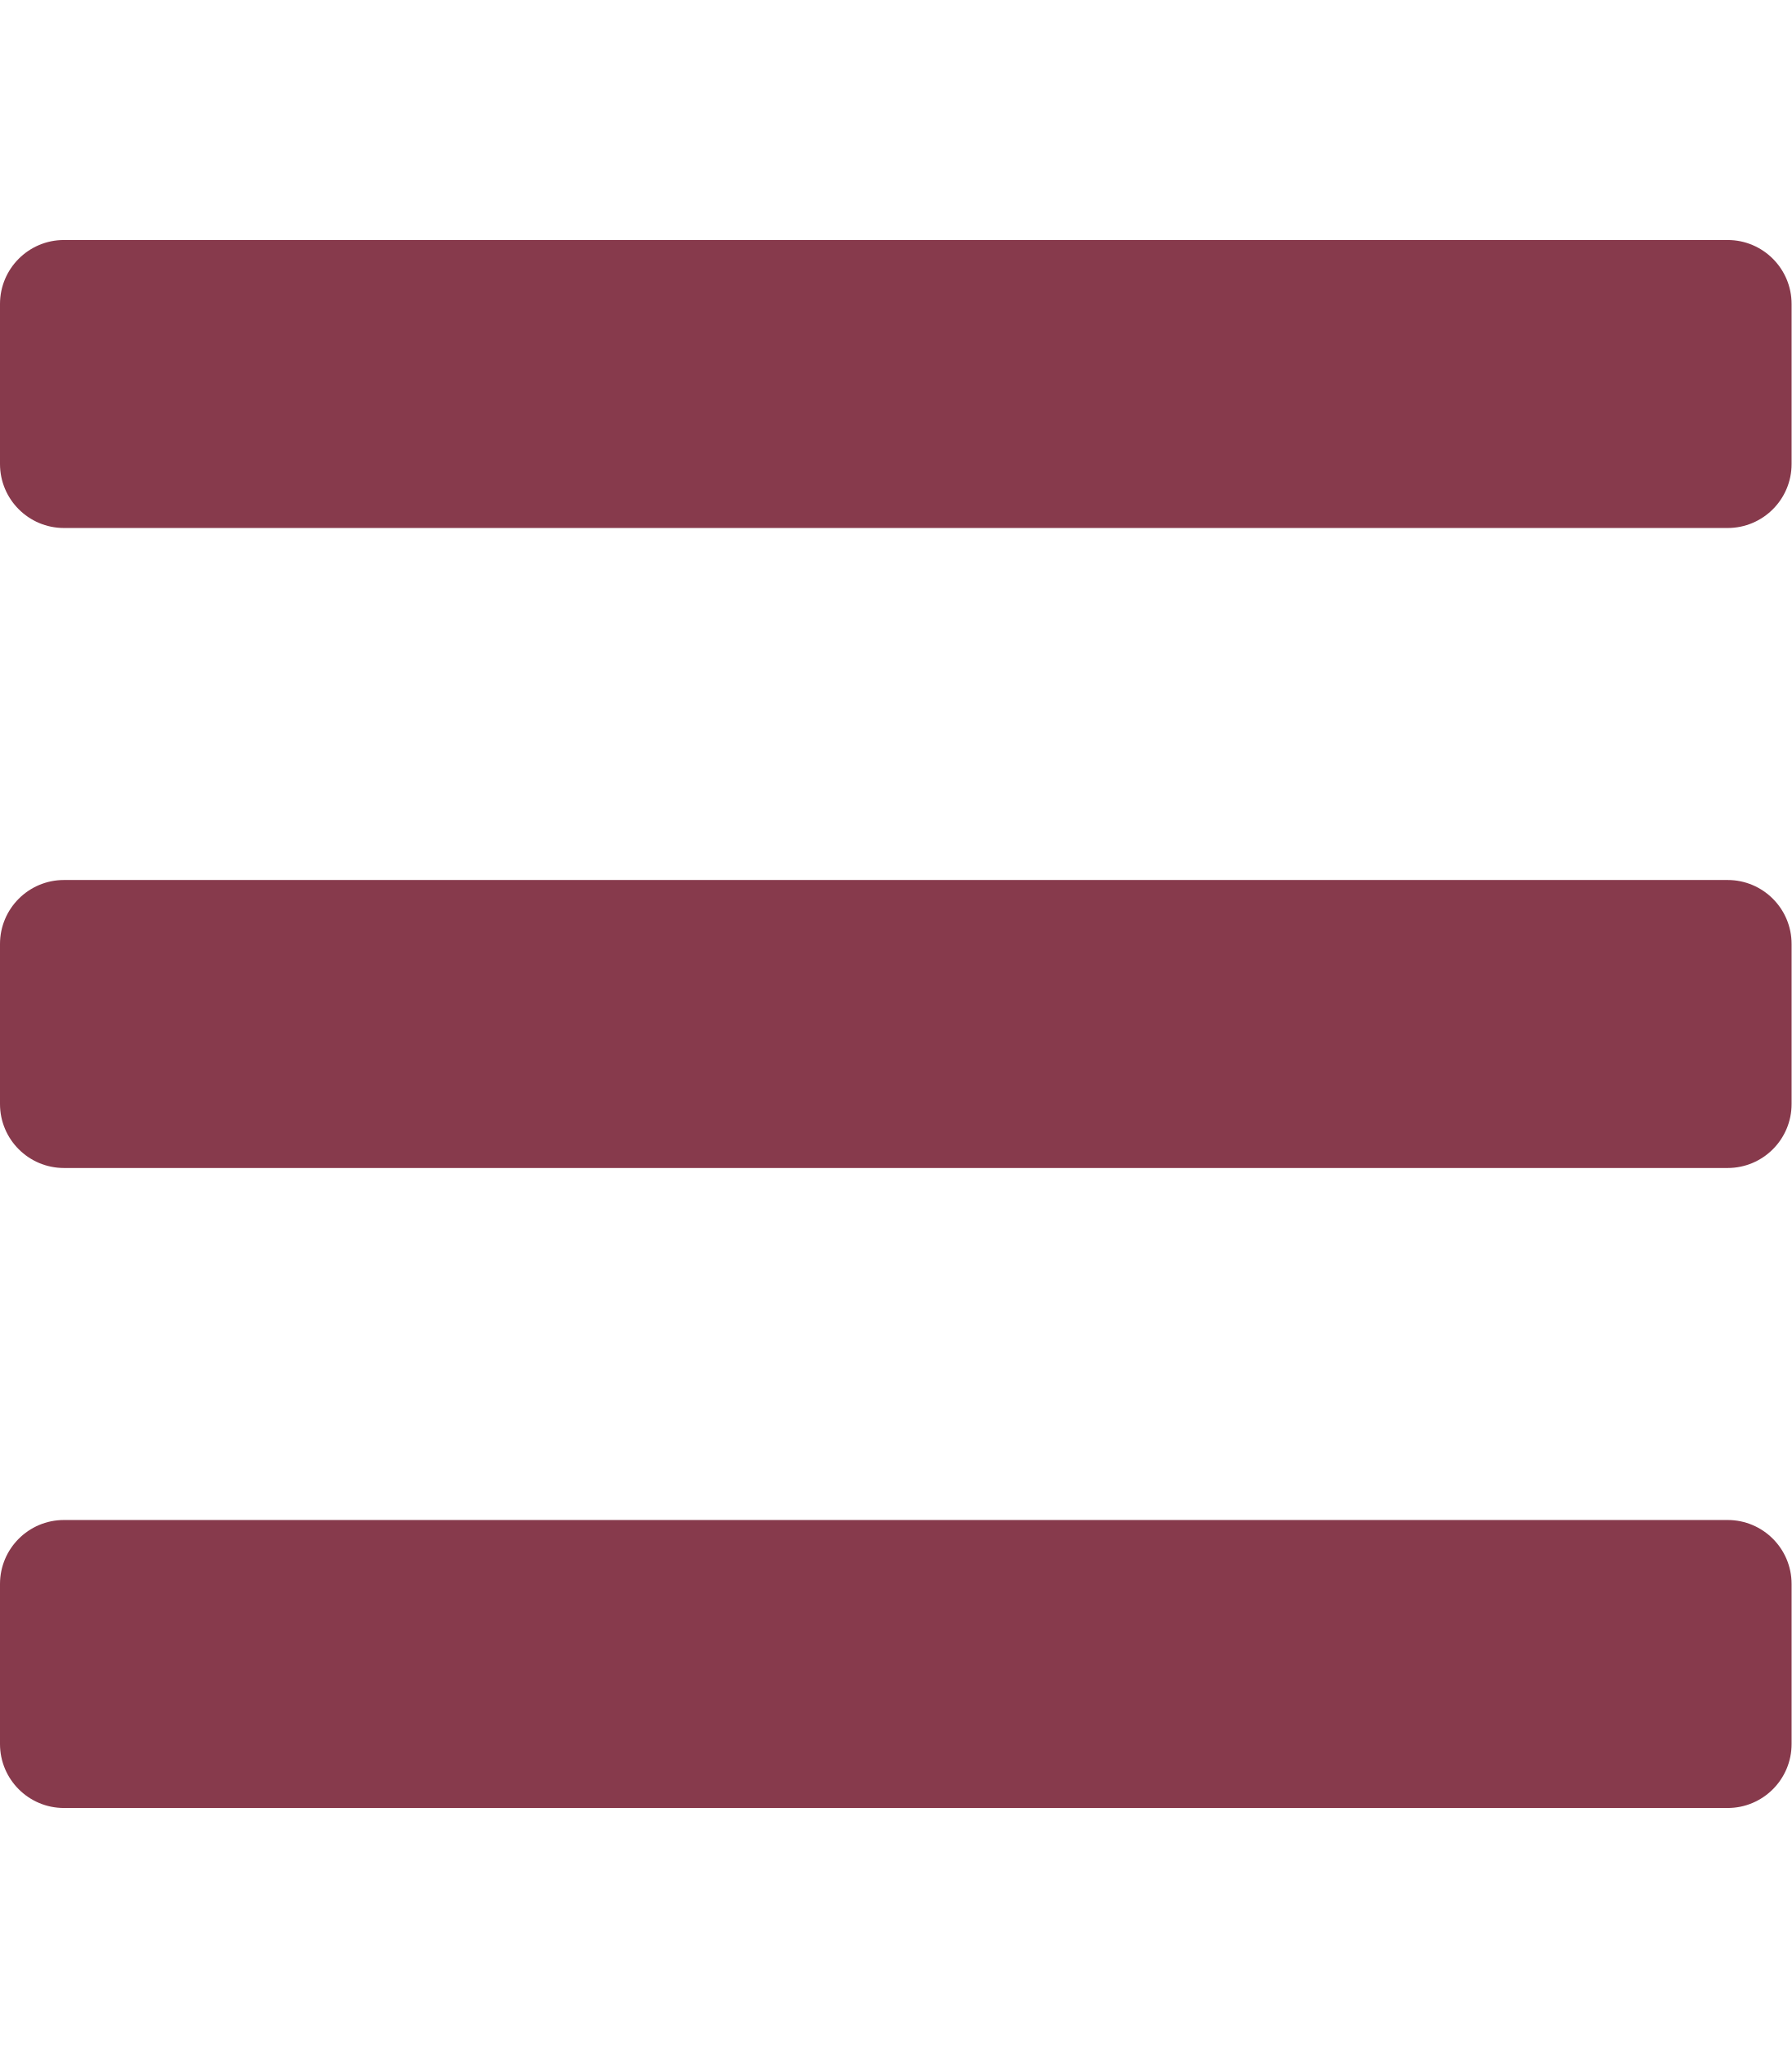
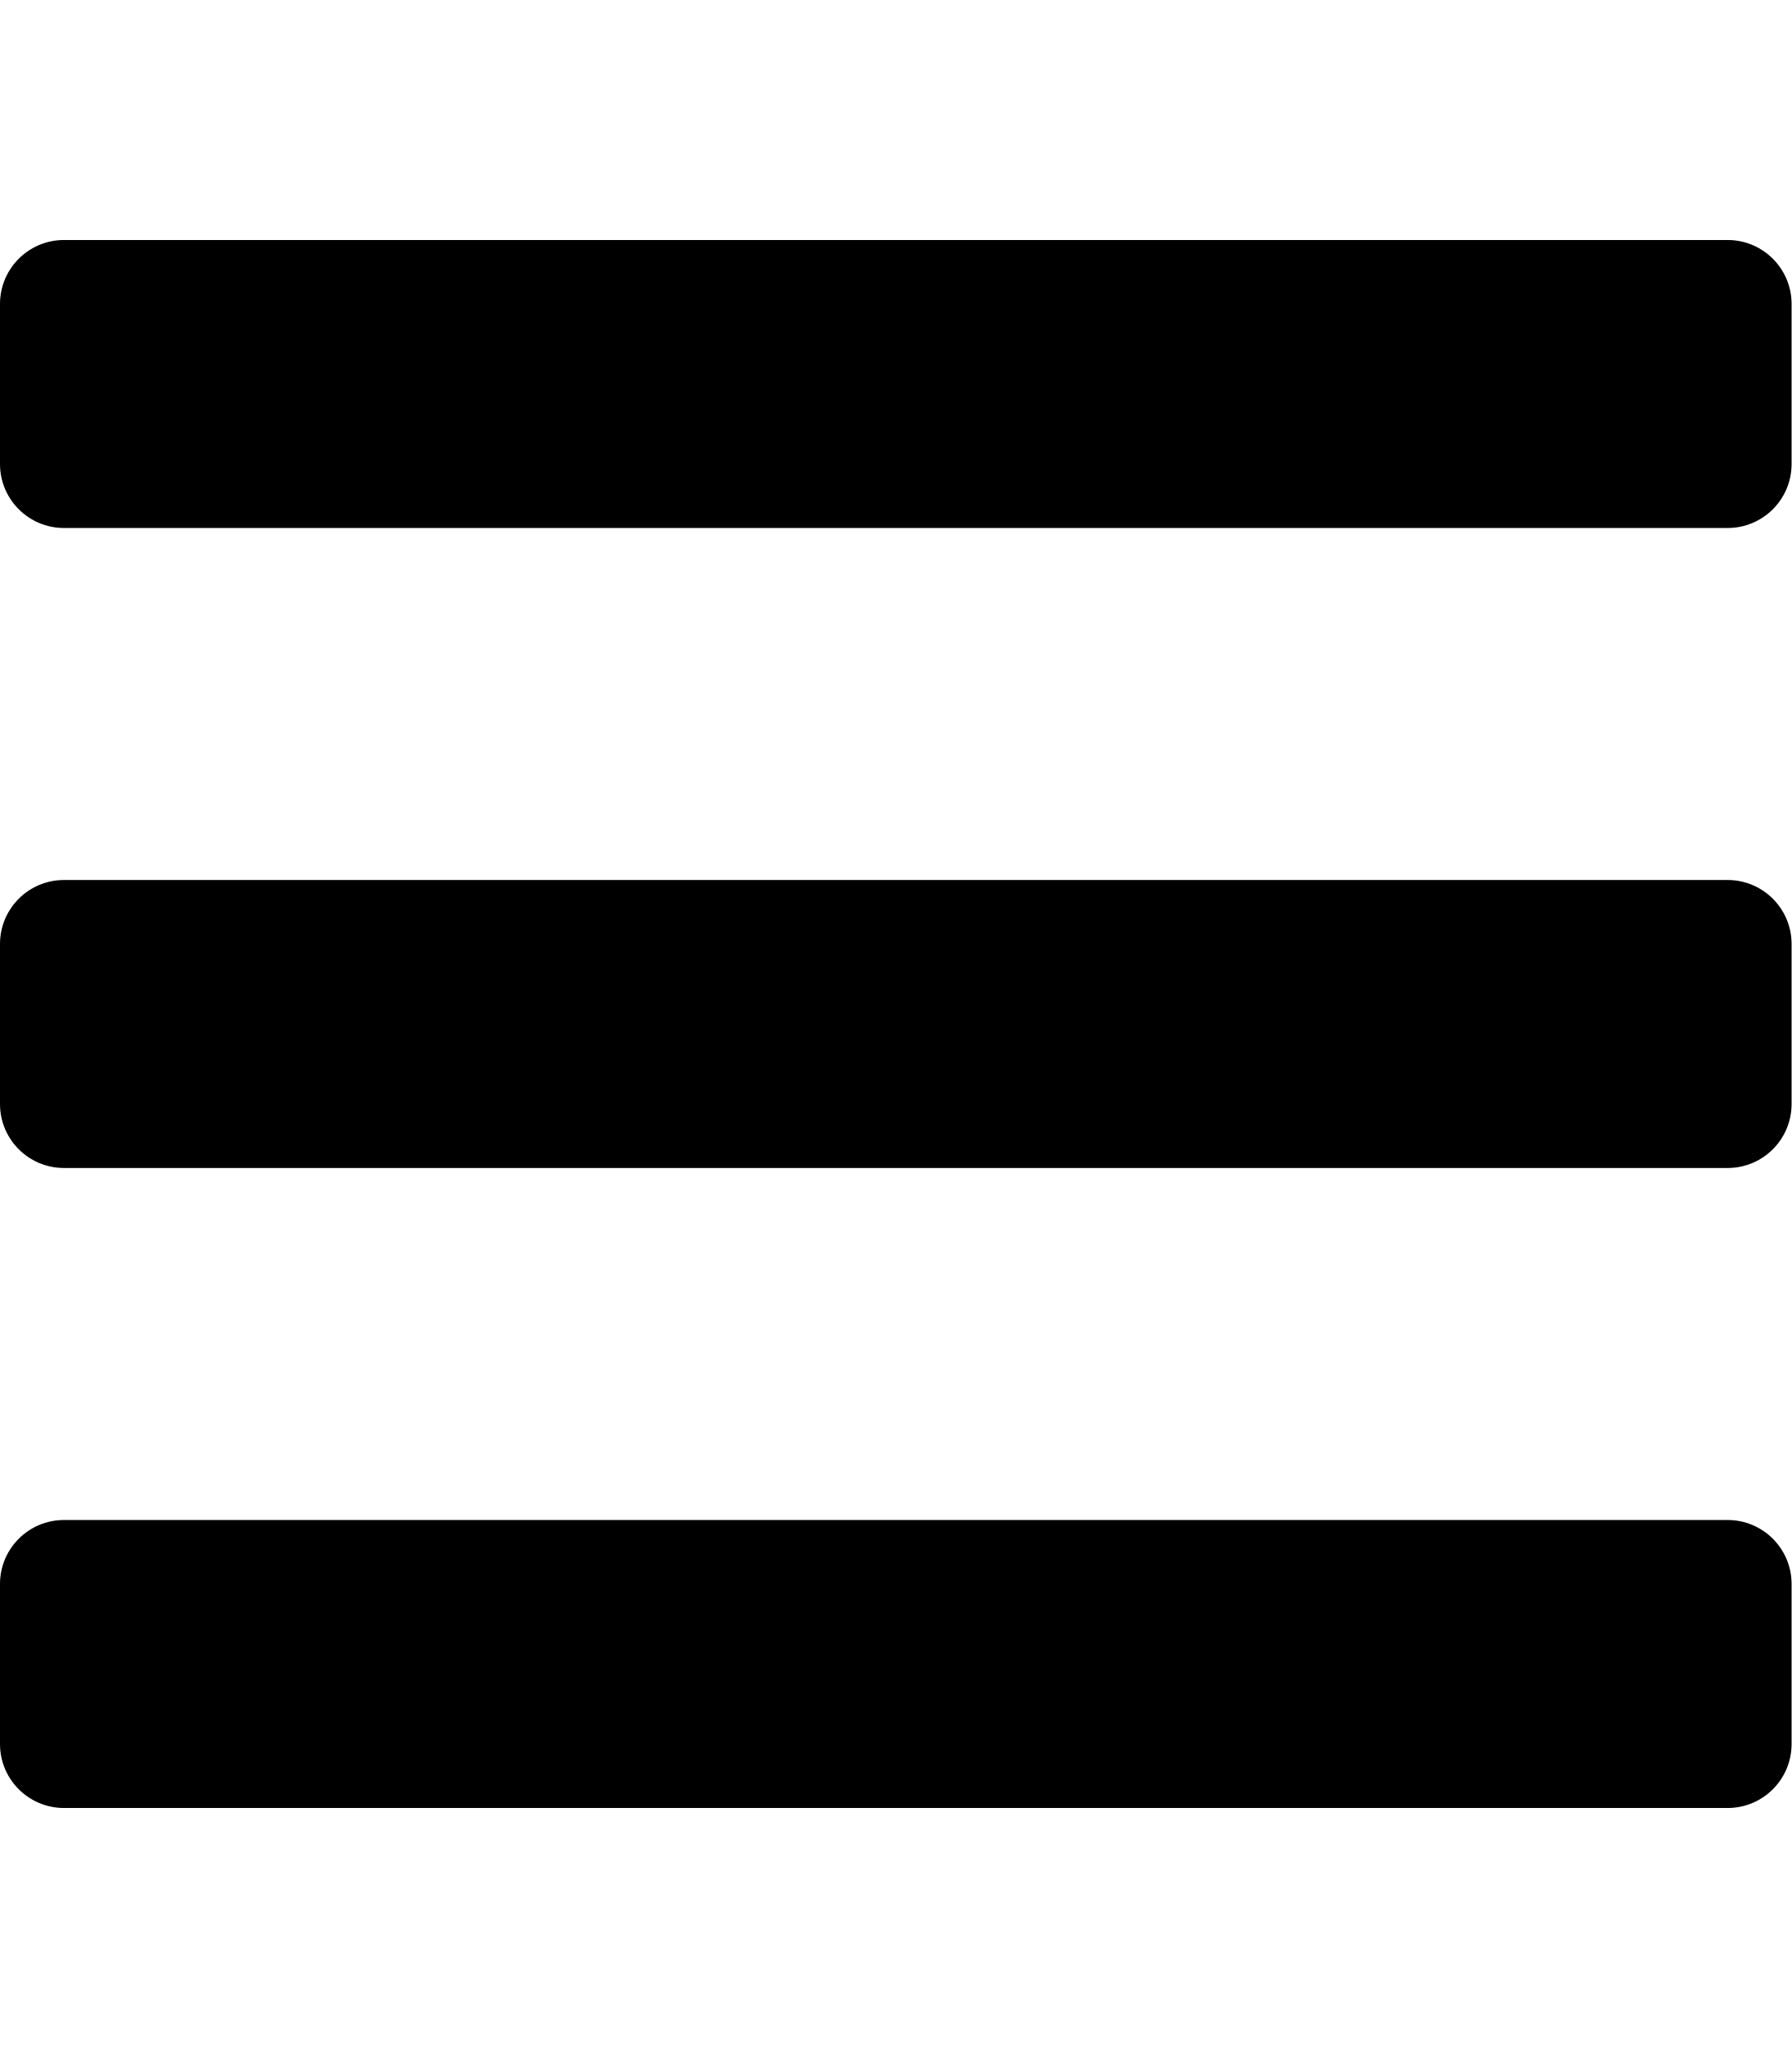
<svg xmlns="http://www.w3.org/2000/svg" aria-hidden="true" focusable="false" data-prefix="fas" data-icon="bars" class="svg-inline--fa fa-bars fa-w-14" role="img" viewBox="0 0 448 512">
-   <path fill="#873A4C" d="M16 132h416c8.837 0 16-7.163 16-16V76c0-8.837-7.163-16-16-16H16C7.163 60 0 67.163 0 76v40c0 8.837 7.163 16 16 16zm0 160h416c8.837 0 16-7.163 16-16v-40c0-8.837-7.163-16-16-16H16c-8.837 0-16 7.163-16 16v40c0 8.837 7.163 16 16 16zm0 160h416c8.837 0 16-7.163 16-16v-40c0-8.837-7.163-16-16-16H16c-8.837 0-16 7.163-16 16v40c0 8.837 7.163 16 16 16z" />
+   <path fill="currentColor" d="M16 132h416c8.837 0 16-7.163 16-16V76c0-8.837-7.163-16-16-16H16C7.163 60 0 67.163 0 76v40c0 8.837 7.163 16 16 16zm0 160h416c8.837 0 16-7.163 16-16v-40c0-8.837-7.163-16-16-16H16c-8.837 0-16 7.163-16 16v40c0 8.837 7.163 16 16 16zm0 160h416c8.837 0 16-7.163 16-16v-40c0-8.837-7.163-16-16-16H16c-8.837 0-16 7.163-16 16v40c0 8.837 7.163 16 16 16z" />
</svg>
